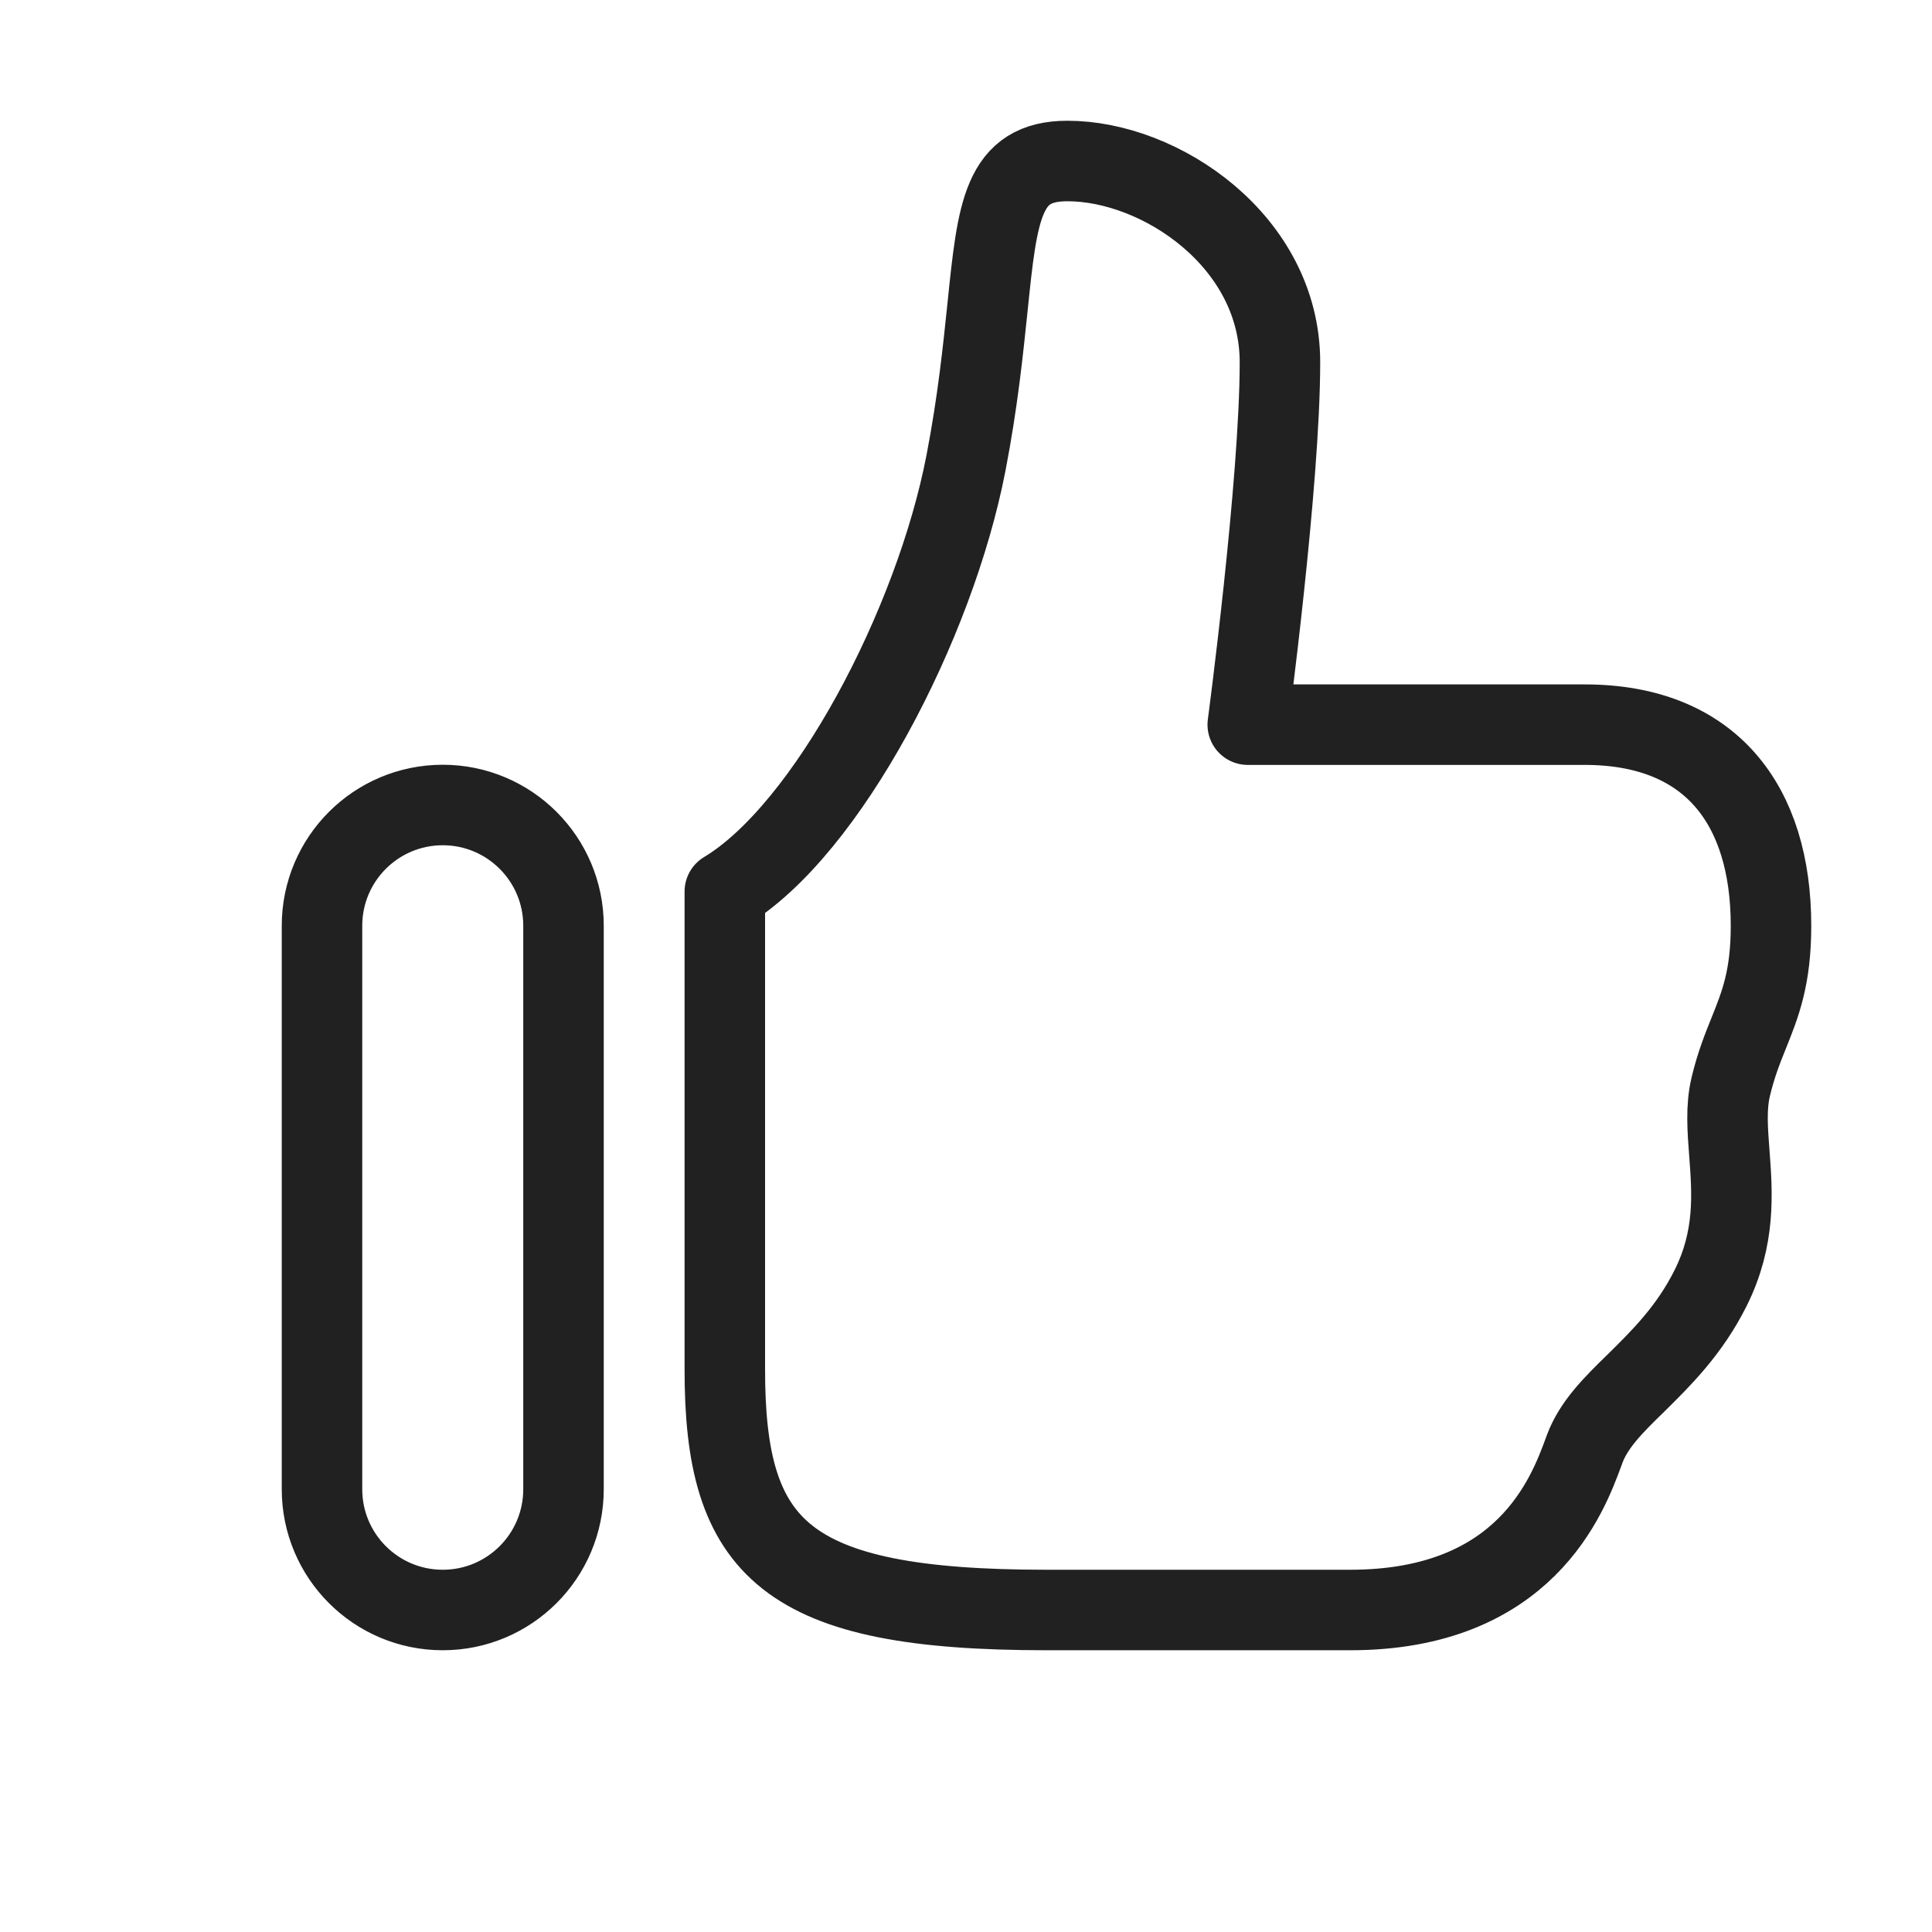
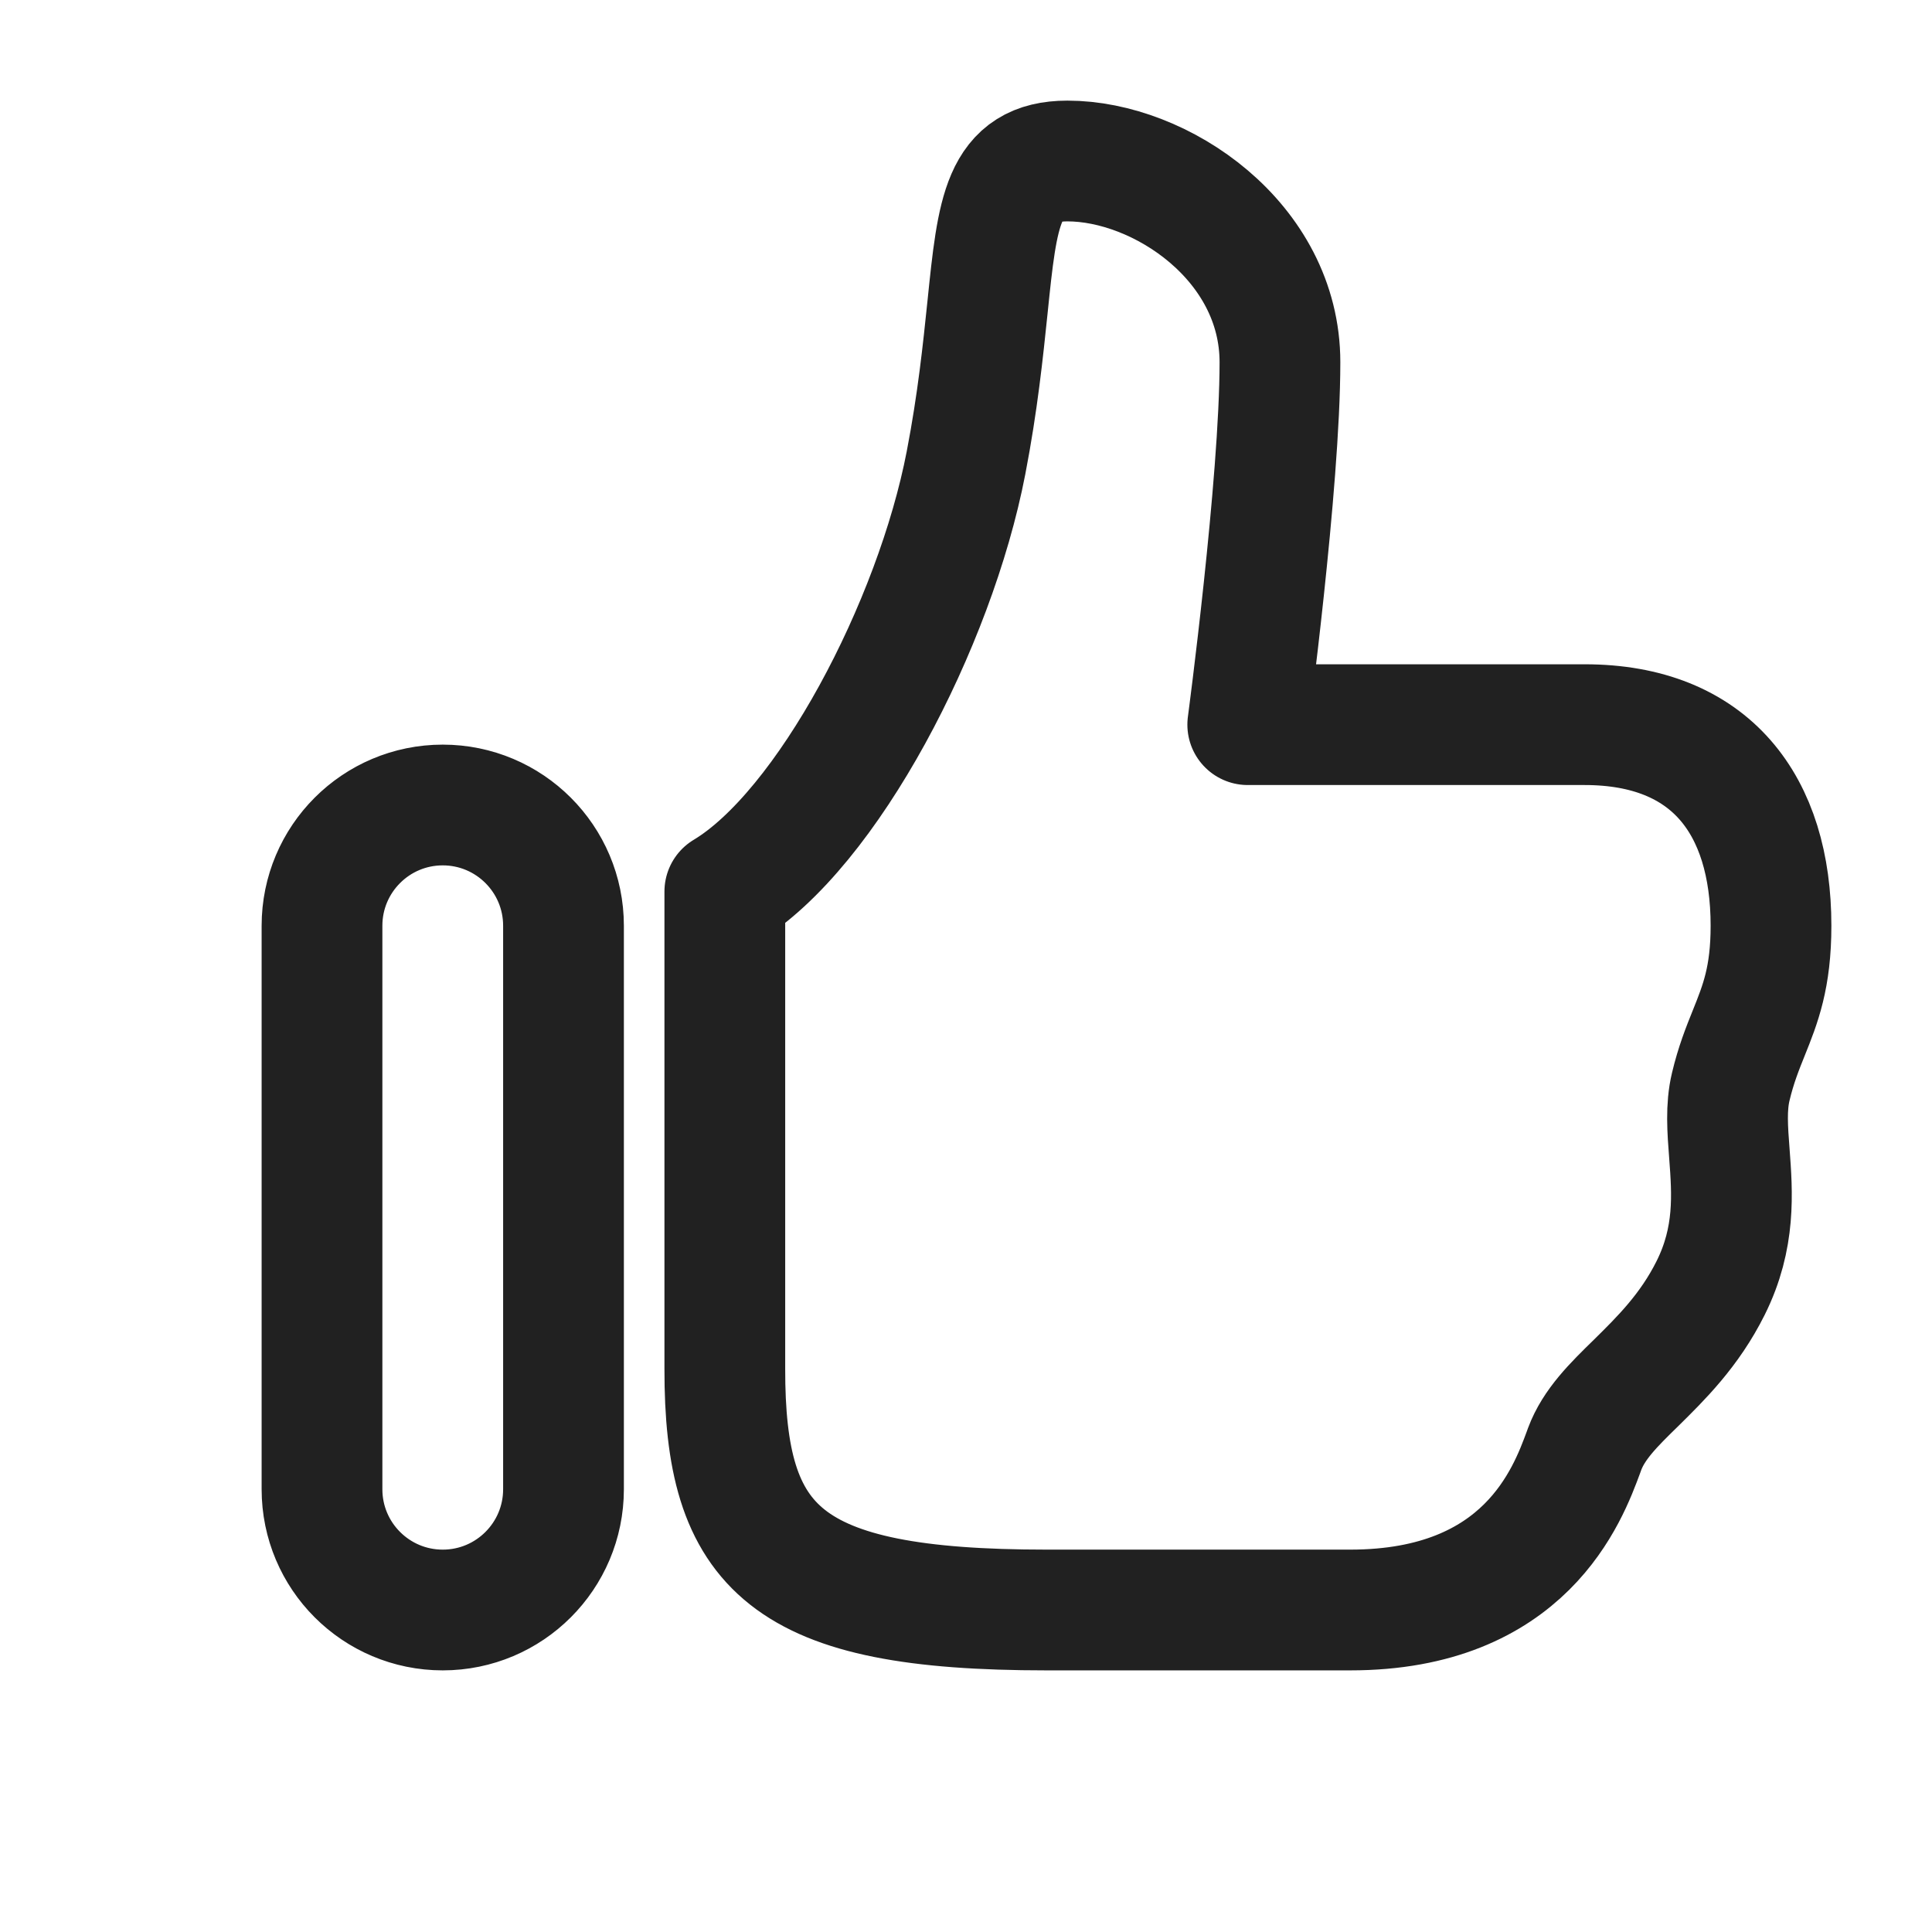
<svg xmlns="http://www.w3.org/2000/svg" width="24px" height="24px" viewBox="0 0 24 24">
  <g id="SVGRepo_bgCarrier" stroke-width="0" />
  <g id="SVGRepo_tracerCarrier" stroke-linecap="round" stroke-linejoin="round" />
  <g id="SVGRepo_iconCarrier">
-     <path fill="none" stroke="#212121" stroke-width="1" stroke-linecap="round" stroke-linejoin="round" d="M15.9 4.5C15.9 3 14.418 2 13.26 2c-.806 0-.869.612-.993 1.82-.055.53-.121 1.174-.267 1.93-.386 2.002-1.72 4.56-2.996 5.325V17C9 19.25 9.75 20 13 20h3.773c2.176 0 2.703-1.433 2.899-1.964l.013-.036c.114-.306.358-.547.638-.82.31-.306.664-.653.927-1.18.311-.623.27-1.177.233-1.67-.023-.299-.044-.575.017-.83.064-.27.146-.475.225-.671.143-.356.275-.686.275-1.329 0-1.5-.748-2.498-2.315-2.498H15.5S15.9 6 15.9 4.5zM5.5 10A1.5 1.5 0 0 0 4 11.5v7a1.5 1.5 0 0 0 3 0v-7A1.5 1.5 0 0 0 5.5 10z" />
+     <path fill="none" stroke="#212121" stroke-width="1.5" stroke-linecap="round" stroke-linejoin="round" d="M15.9 4.5C15.9 3 14.418 2 13.26 2c-.806 0-.869.612-.993 1.82-.055.53-.121 1.174-.267 1.93-.386 2.002-1.72 4.56-2.996 5.325V17C9 19.25 9.75 20 13 20h3.773c2.176 0 2.703-1.433 2.899-1.964l.013-.036c.114-.306.358-.547.638-.82.31-.306.664-.653.927-1.18.311-.623.27-1.177.233-1.67-.023-.299-.044-.575.017-.83.064-.27.146-.475.225-.671.143-.356.275-.686.275-1.329 0-1.5-.748-2.498-2.315-2.498H15.5S15.9 6 15.9 4.5zM5.5 10A1.5 1.5 0 0 0 4 11.5v7a1.5 1.5 0 0 0 3 0v-7A1.5 1.5 0 0 0 5.5 10z" />
  </g>
</svg>
